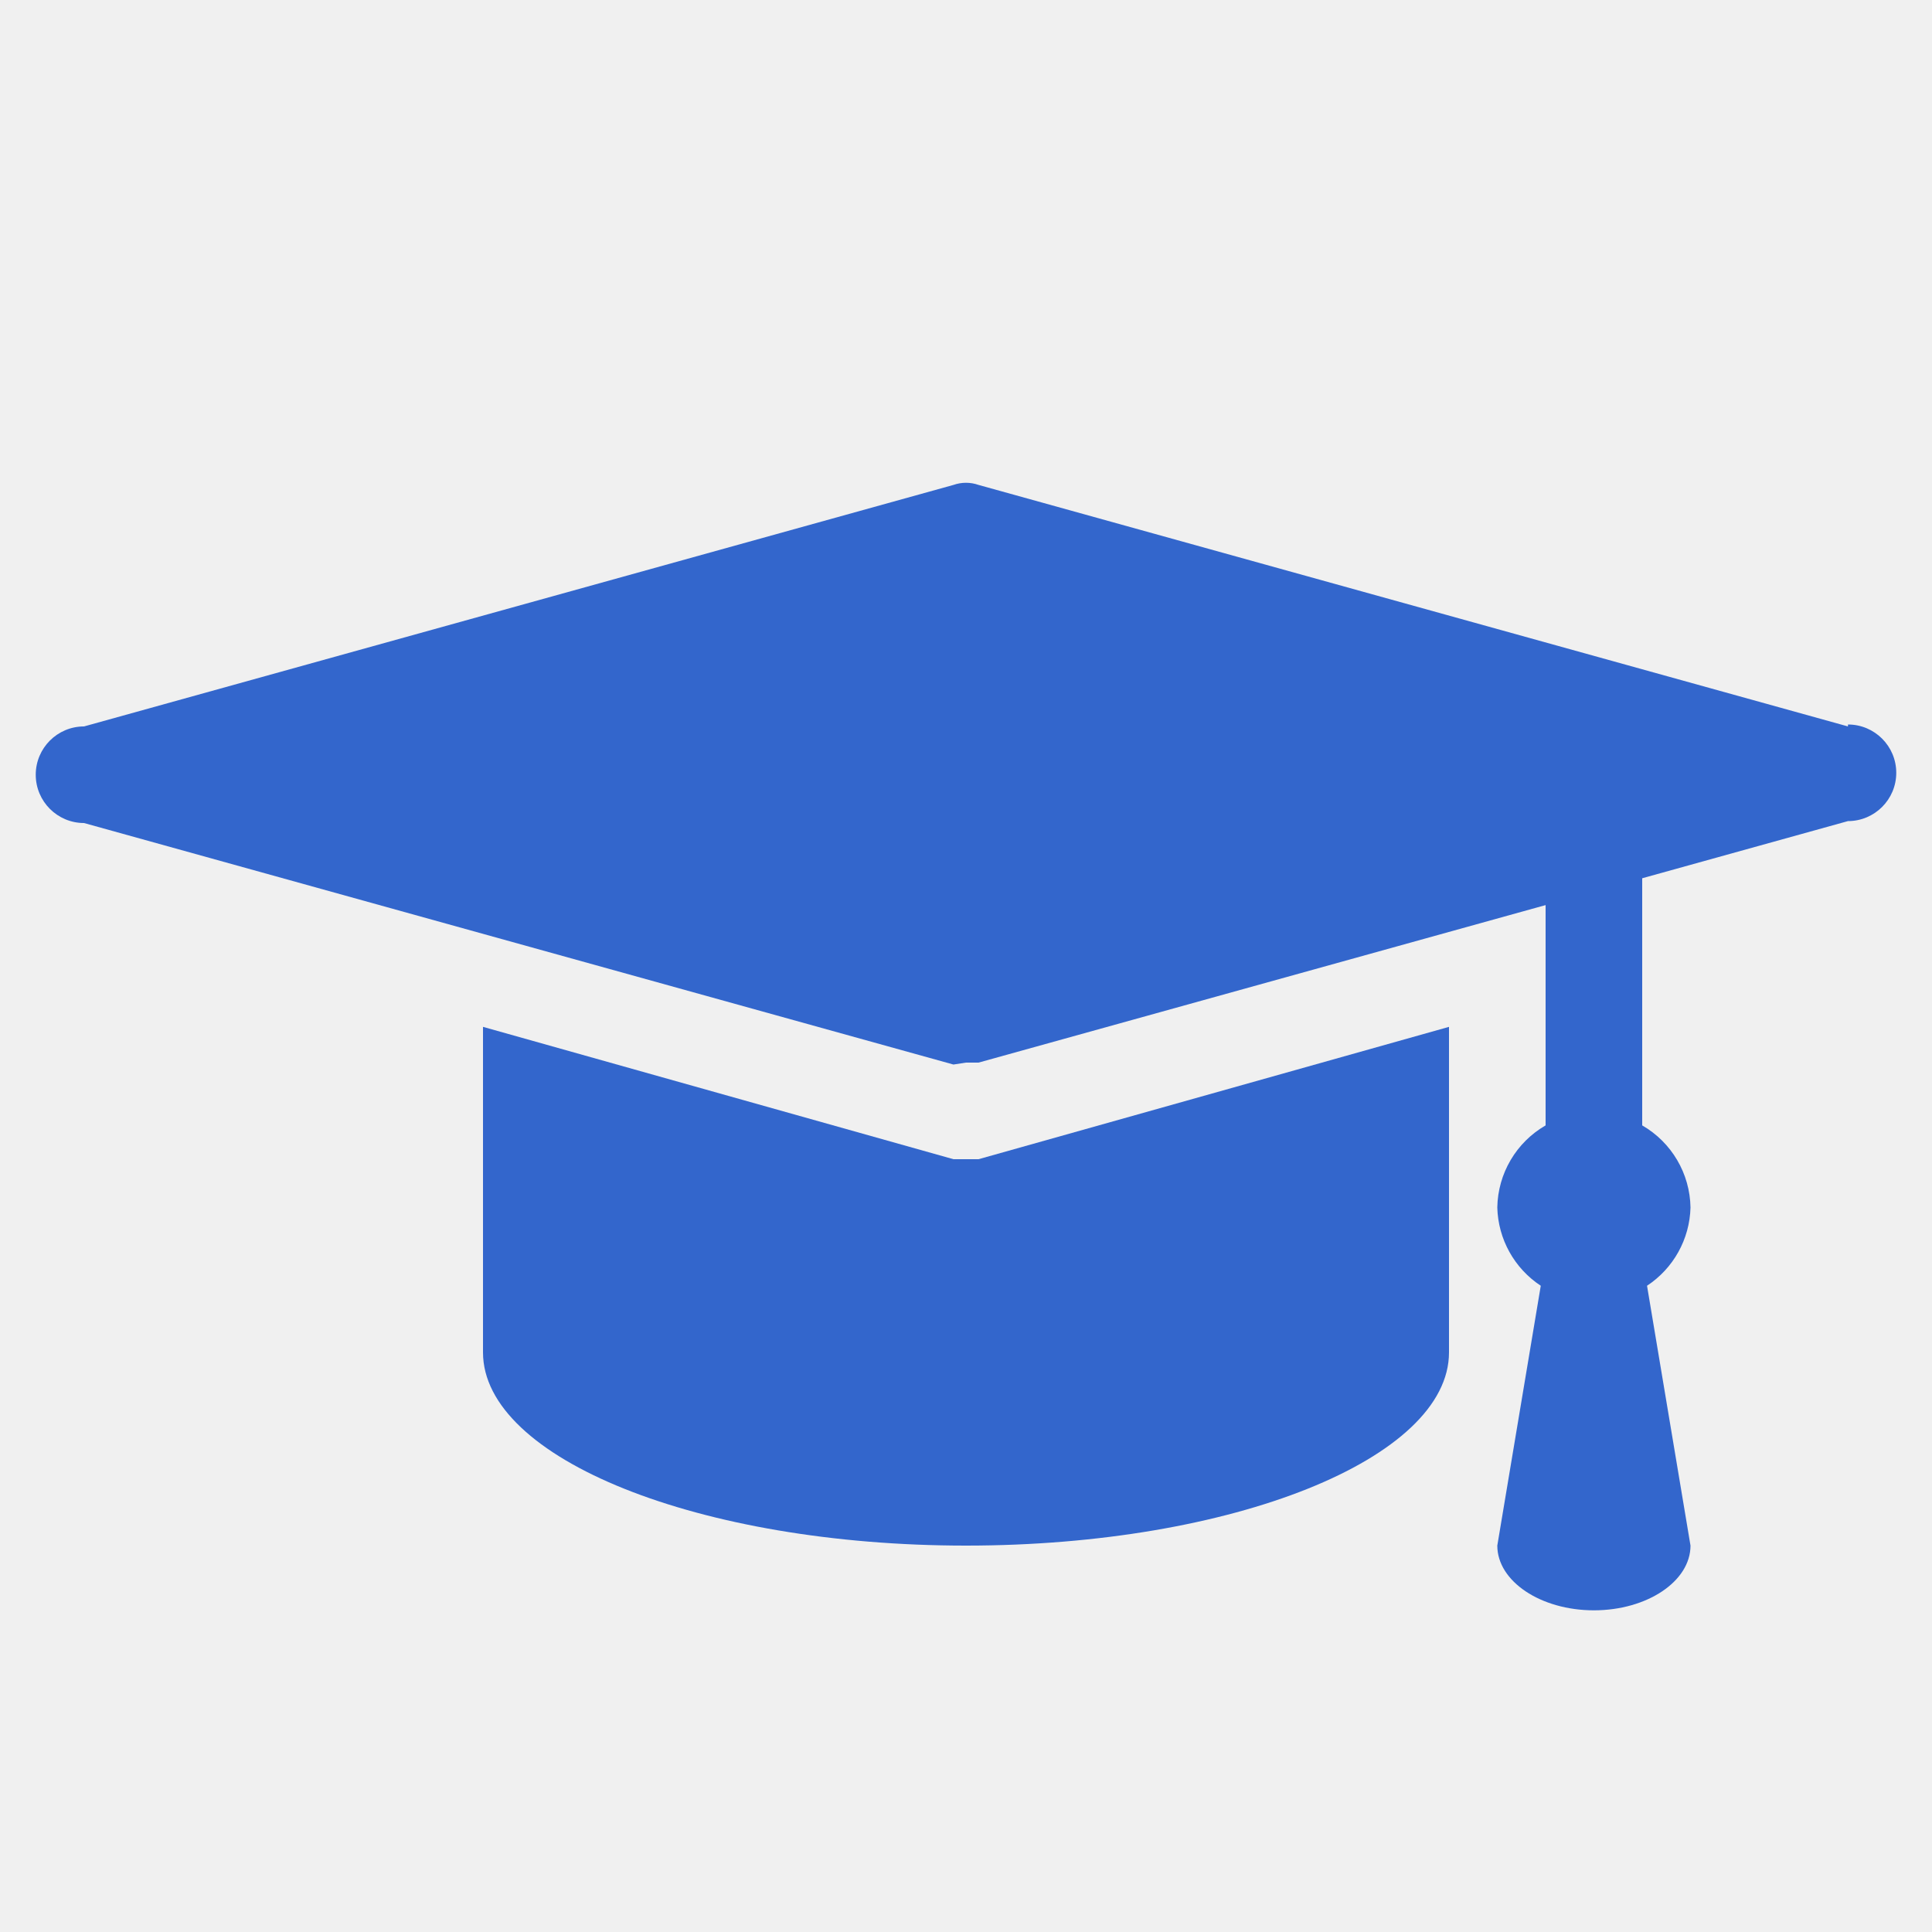
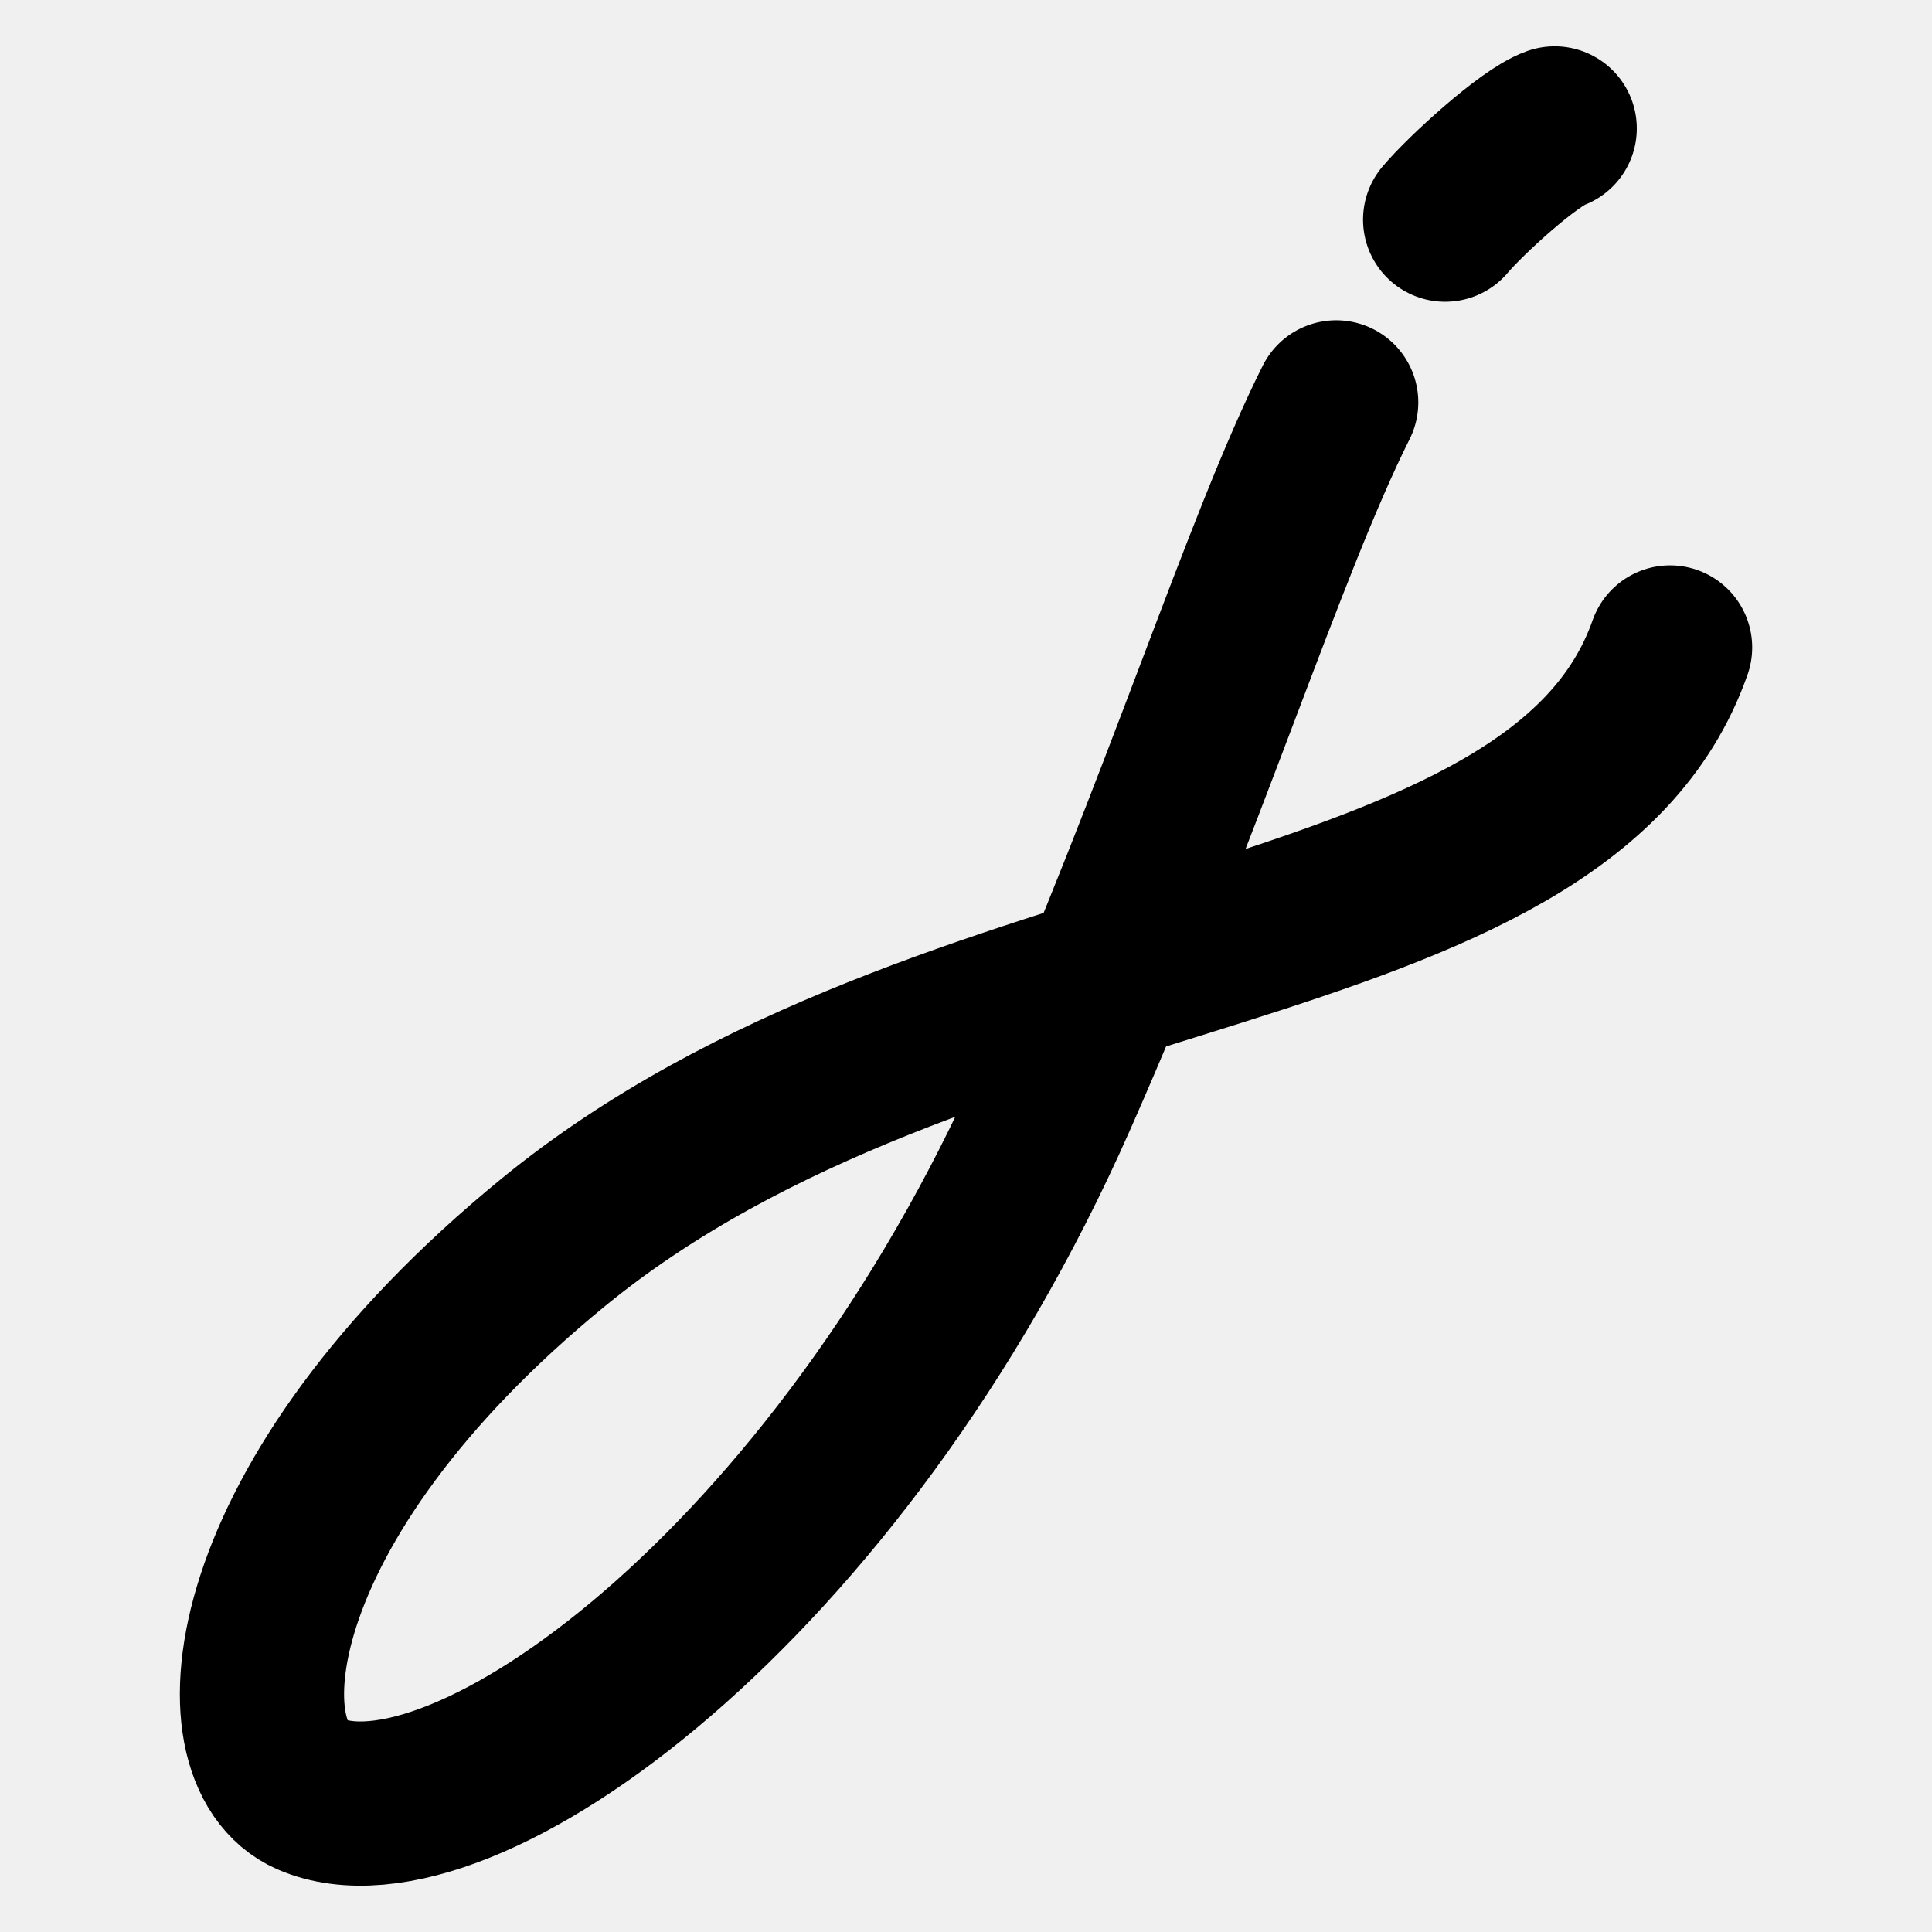
- <svg xmlns="http://www.w3.org/2000/svg" viewBox="2 2 20 20">
-   <path d="M12.13,14,12,14l-.13,0L7,12.63V16c0,1.1,2.24,2,5,2s5-.9,5-2V12.63Z" fill="#36c" />
-   <path d="M21.13,9.52l-9-2.5a.39.39,0,0,0-.26,0l-9,2.5a.5.5,0,0,0,0,1l9,2.5L12,13l.13,0,9-2.5a.5.5,0,0,0,0-1Z" fill="#36c" />
-   <path d="M19.5,14.5a1,1,0,0,0-.5-.85V10H18v3.65a1,1,0,0,0-.5.85,1,1,0,0,0,.45.81L17.5,18c0,.37.45.67,1,.67s1-.3,1-.67l-.45-2.69A1,1,0,0,0,19.5,14.5Z" fill="#36c" />
+ <svg xmlns="http://www.w3.org/2000/svg" viewBox="0 0 1000 1000">
+   <style>
+         path {
+             fill: none;
+             stroke: #000000;
+             stroke-linecap: round;
+             stroke-linejoin: round;
+             stroke-width: 85px;
+         }
+         @media (prefers-color-scheme: dark) {
+             path {
+                 stroke: #FFFFFF;
+             }
+         }
+     </style>
+   <path d="M804.7,66.47c-13.45,4.77-46,34.58-56.69,47.22m-56.4,94.59c-37.1,73.92-79,208.76-145.72,359.77C434.16,821,238.08,962.29,160.59,928.61,113,907.93,122.37,777.21,286.43,643c203.91-166.77,519.74-141.79,578-307.87" />
</svg>
